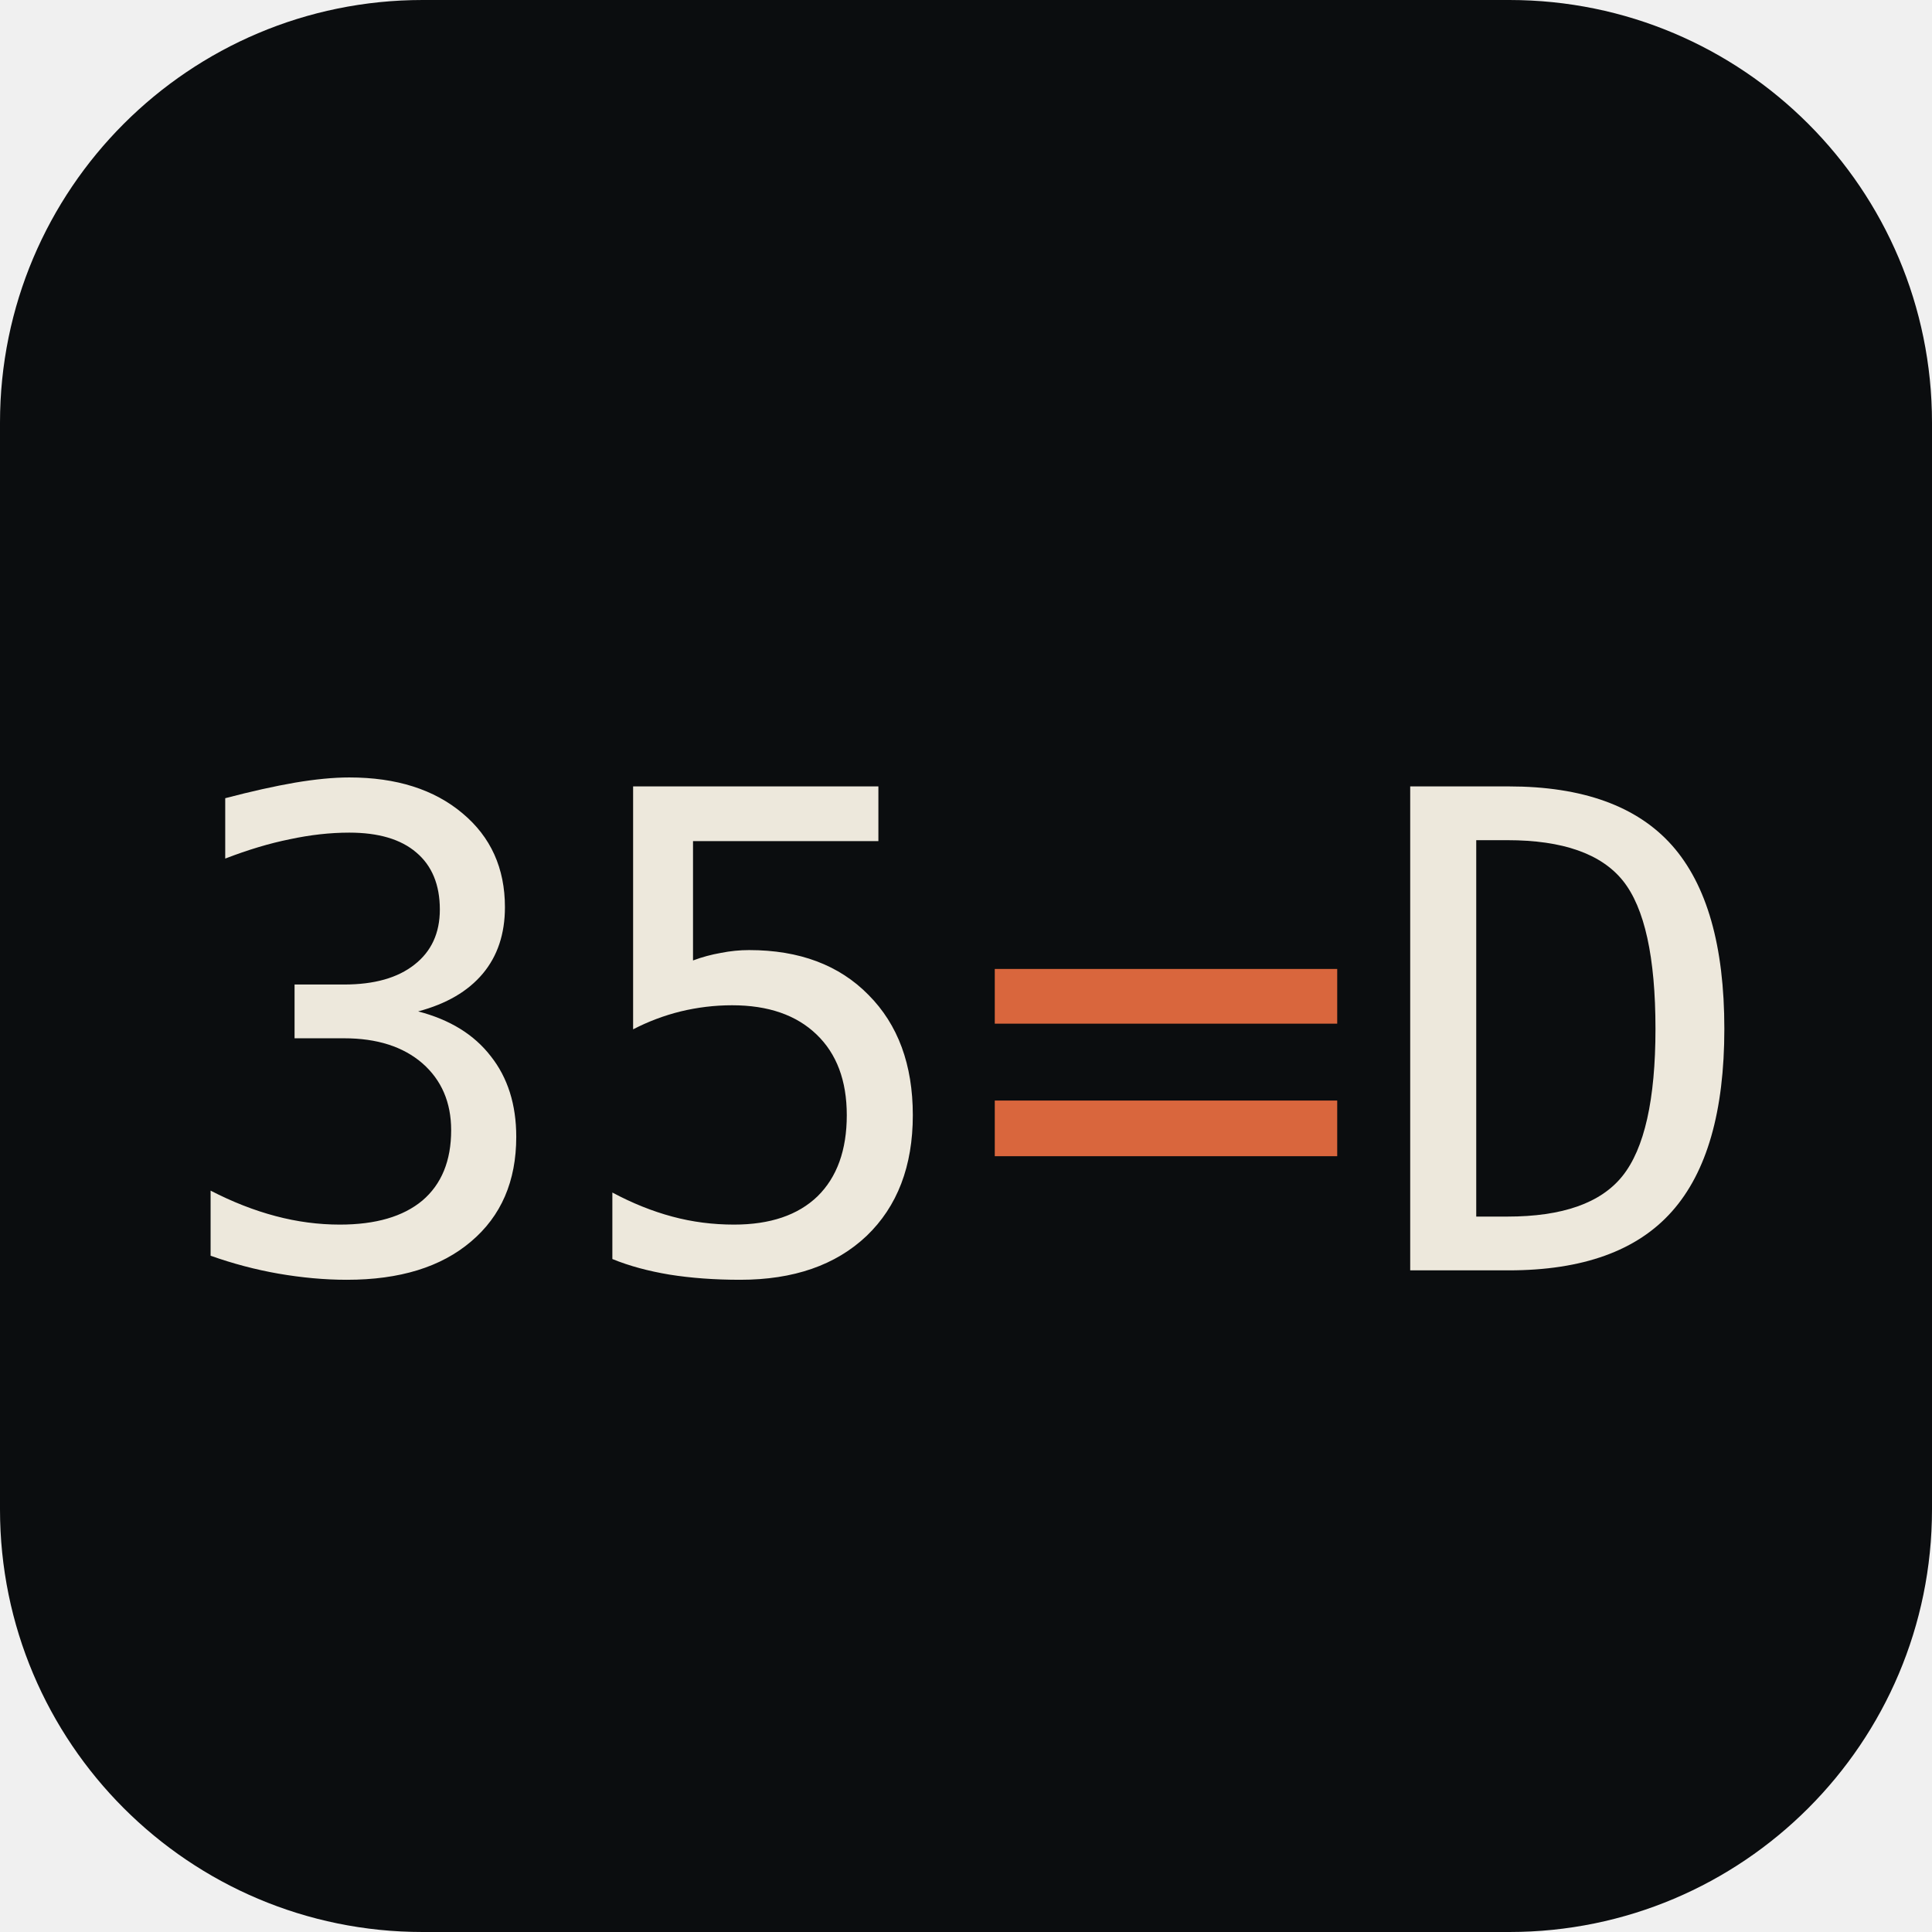
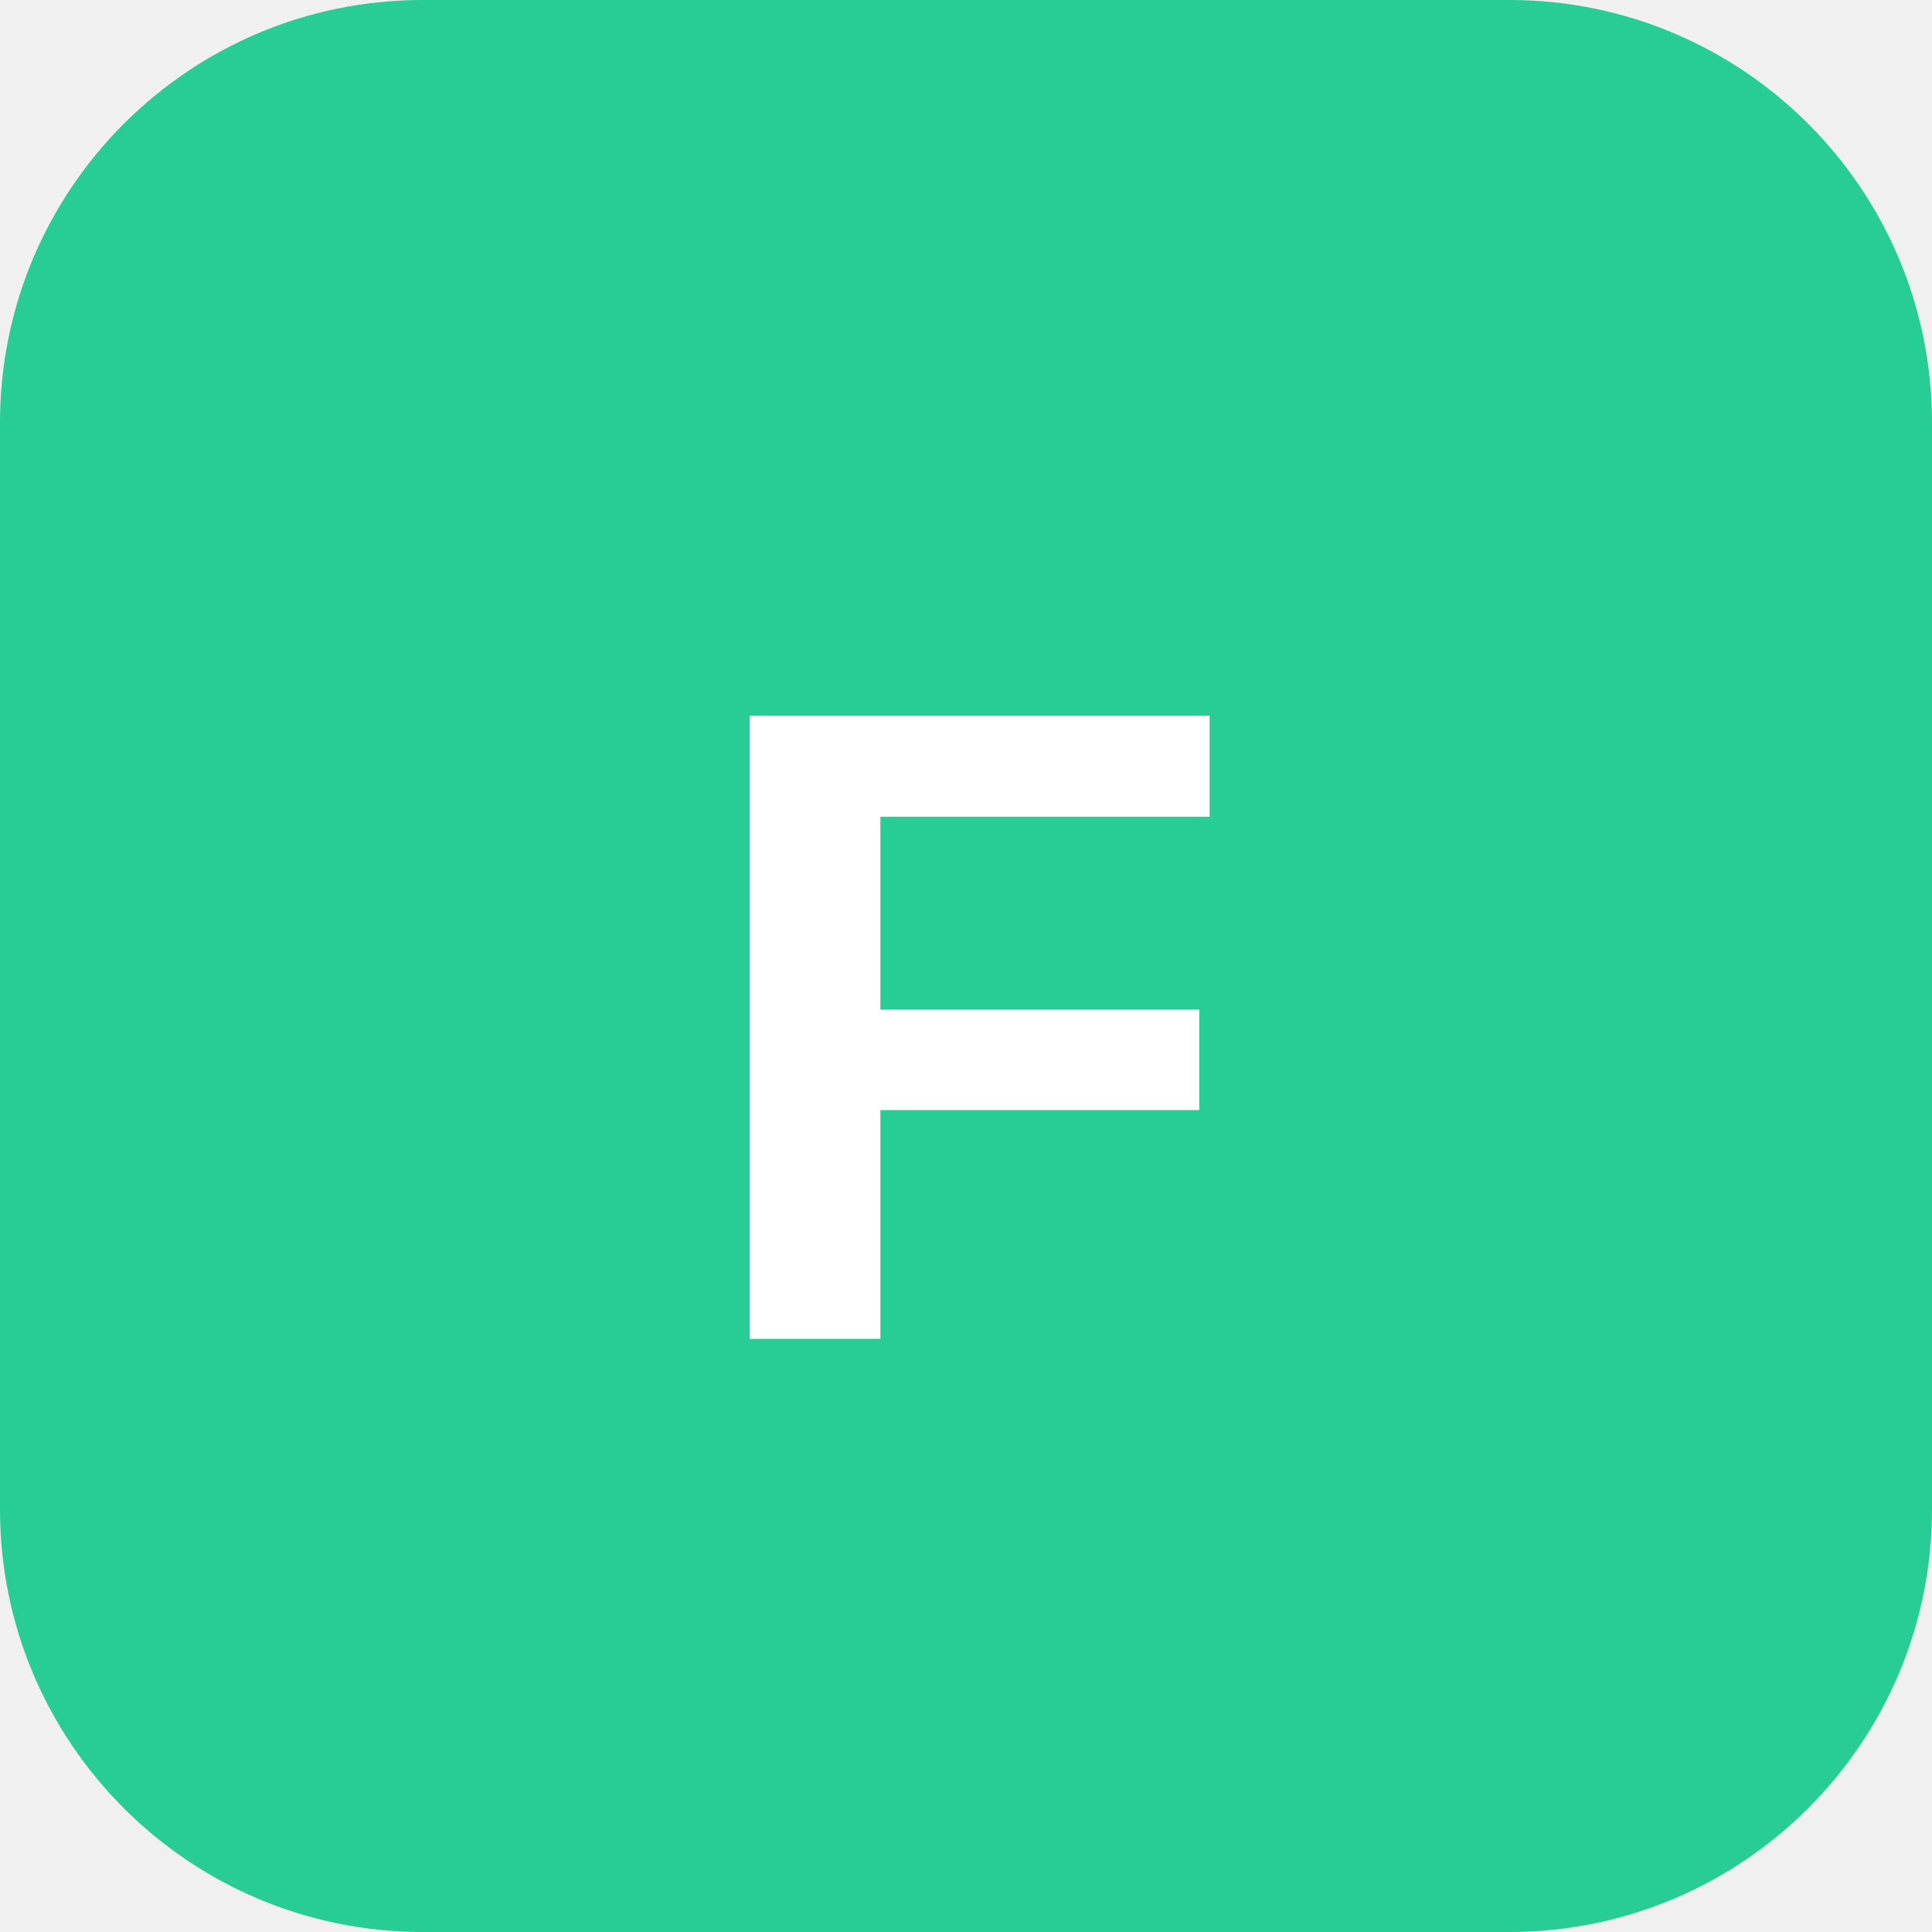
<svg xmlns="http://www.w3.org/2000/svg" viewBox="0 0 64 64">
-   <rect width="64" height="64" rx="14" fill="#0b0d0f" />
-   <text x="50%" y="56%" text-anchor="middle" dominant-baseline="middle" font-family="ui-monospace, monospace" font-size="22" fill="#ede8dc">35<tspan fill="#d9663d">=</tspan>D</text>
+   <rect width="64" height="64" rx="14" fill="#28cc95" />
+   <text x="50%" y="56%" text-anchor="middle" dominant-baseline="middle" font-family="Arial, sans-serif" font-weight="800" font-size="30" fill="#fff">F</text>
</svg>
